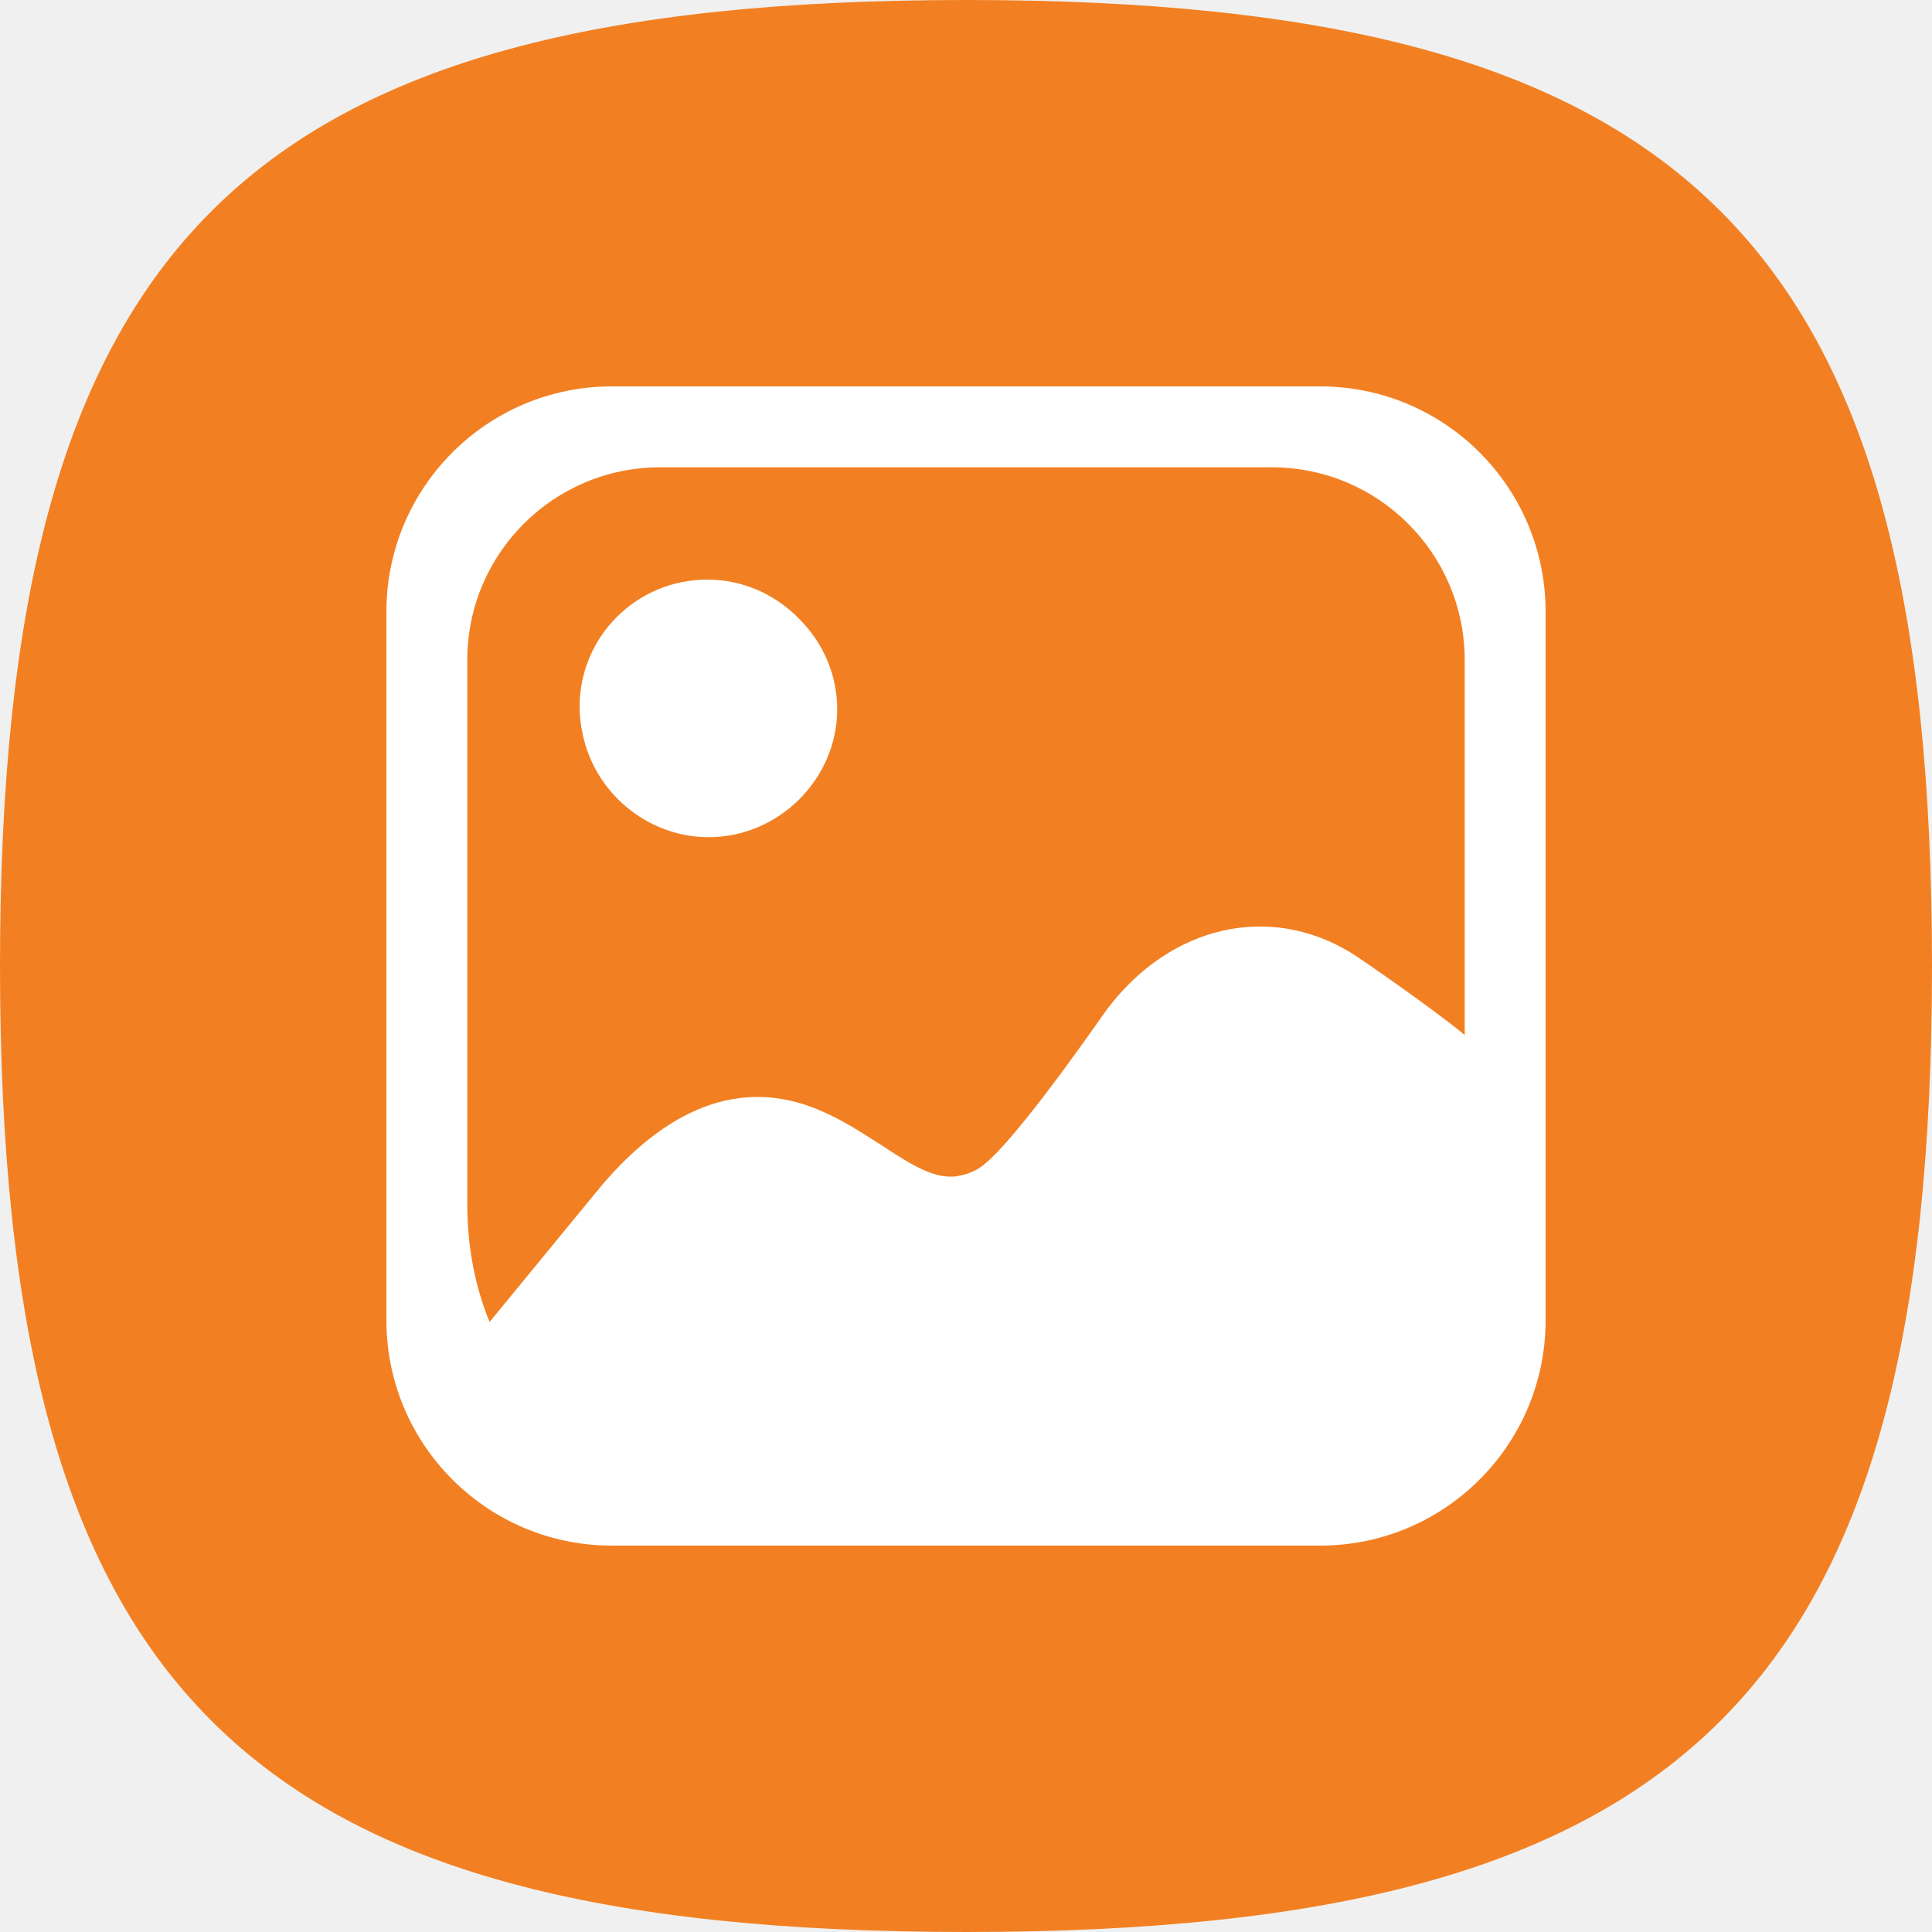
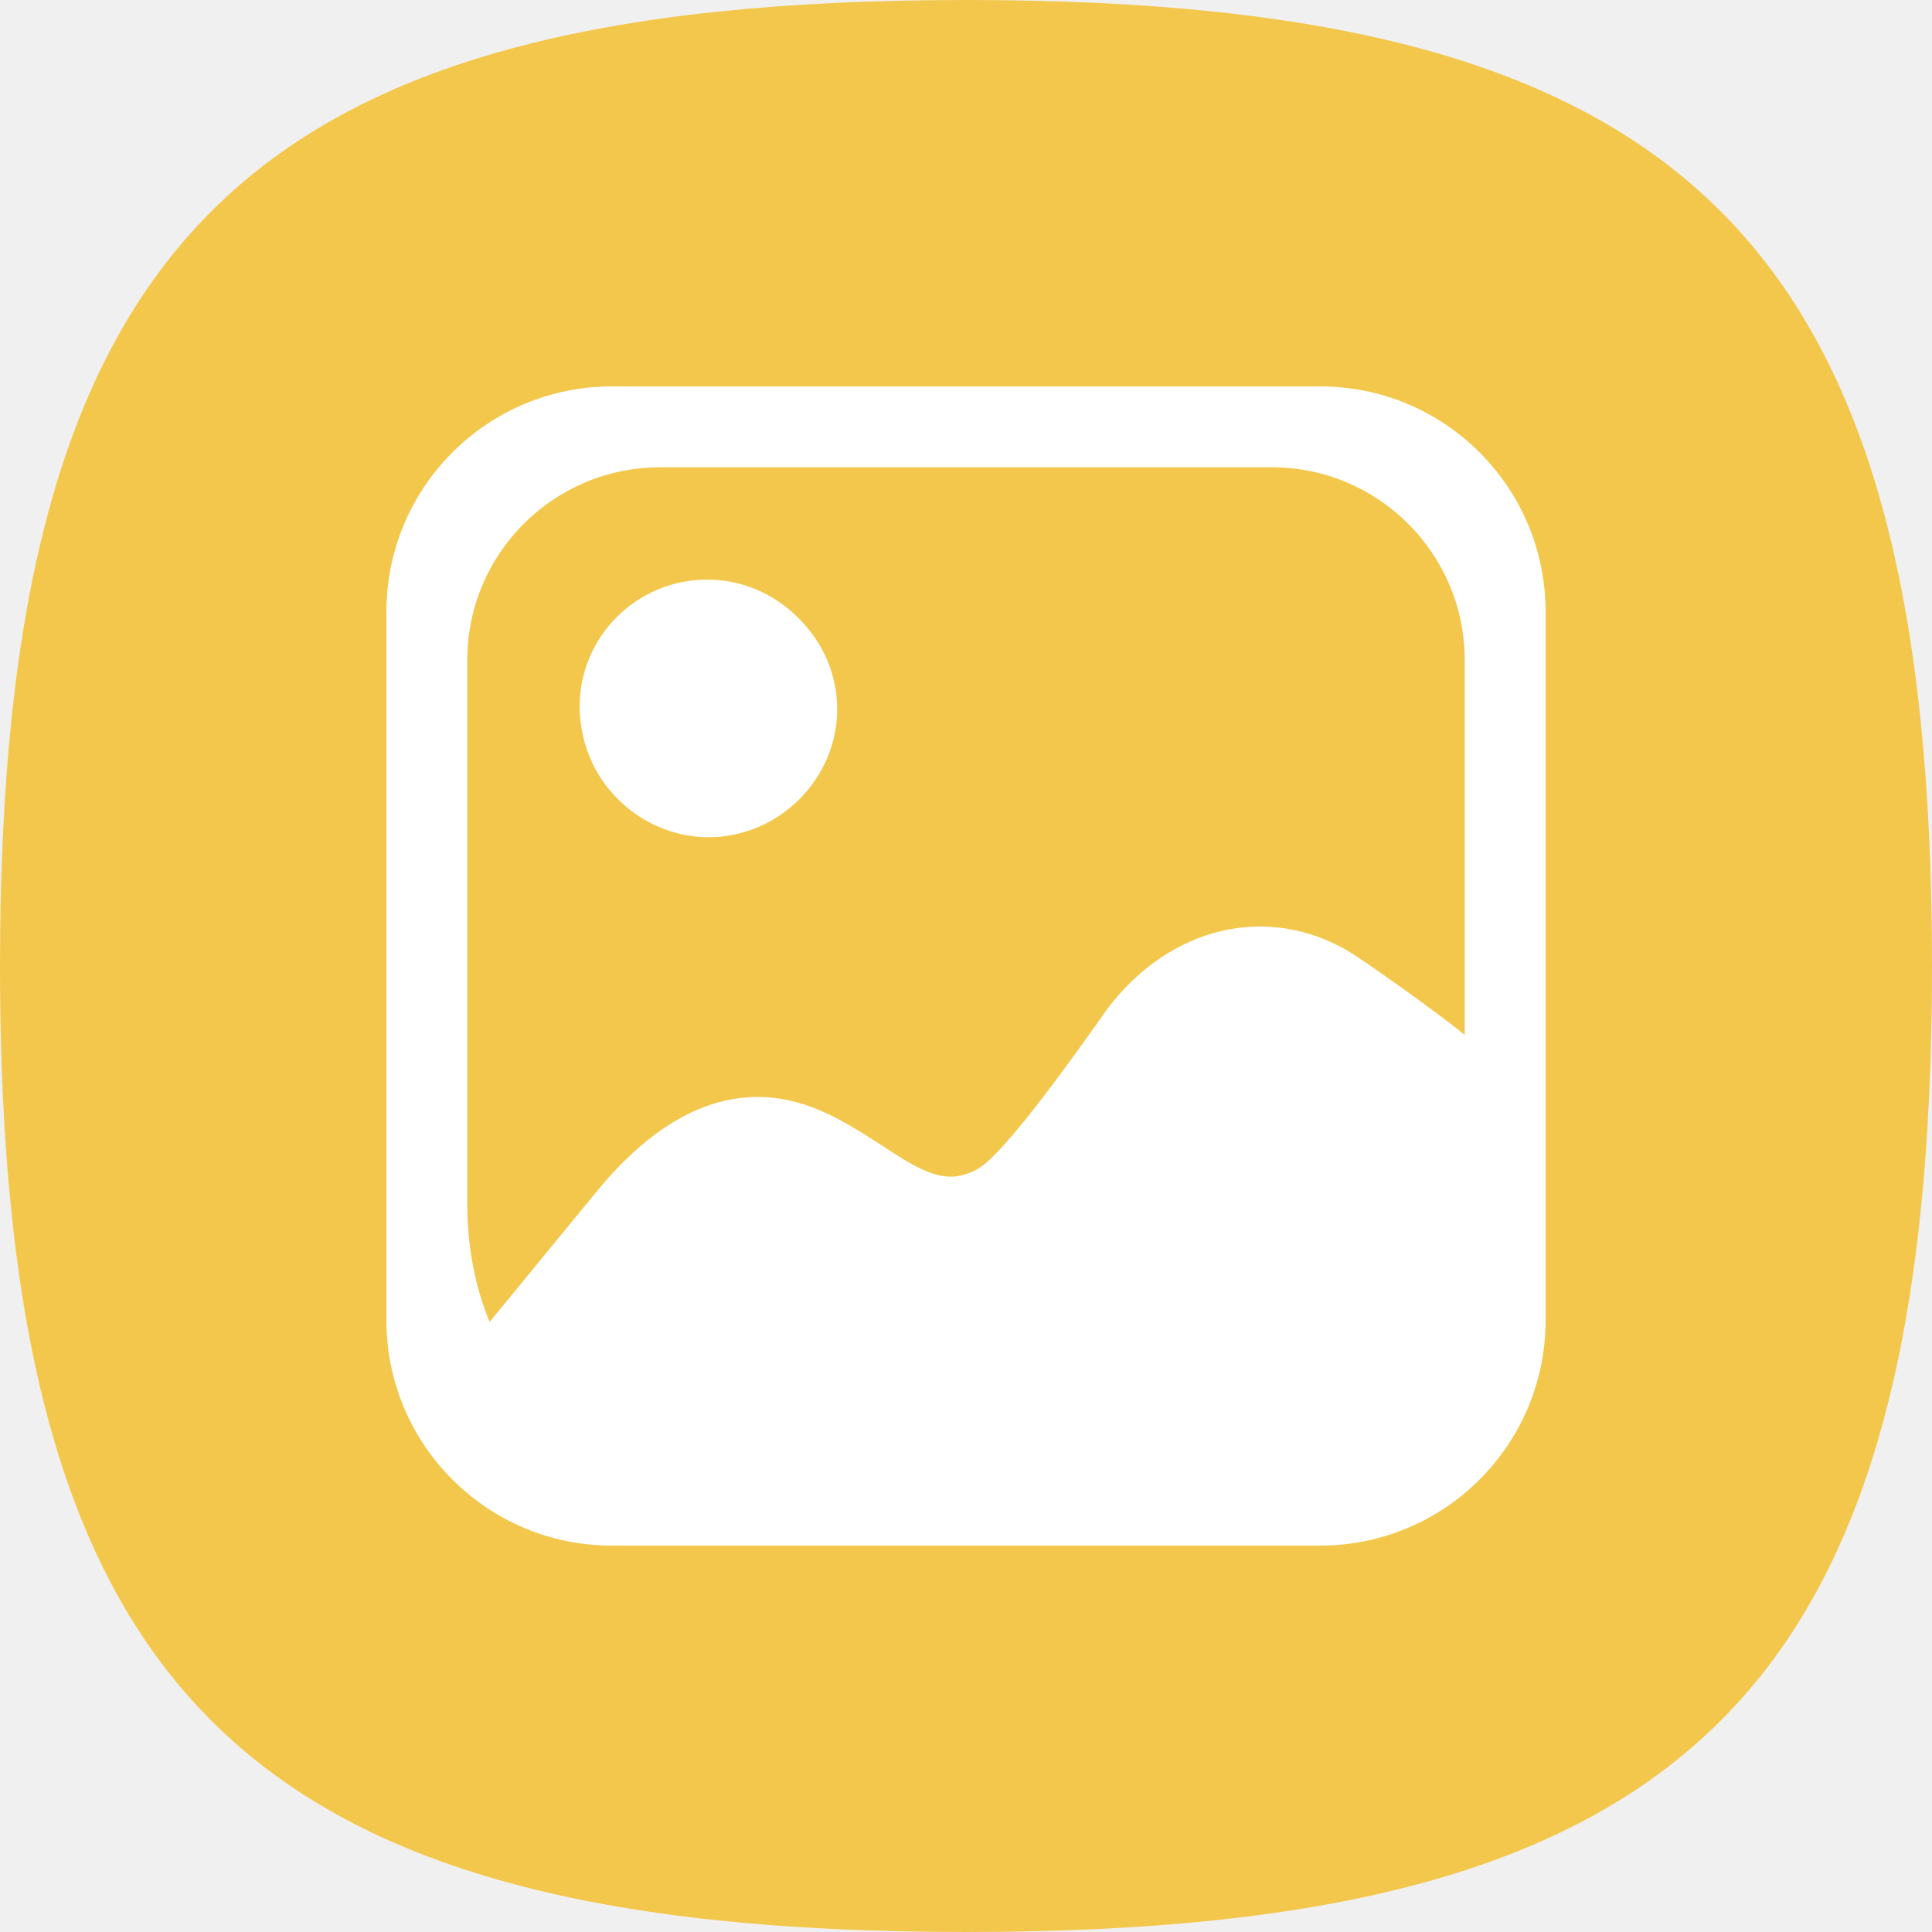
<svg xmlns="http://www.w3.org/2000/svg" width="30" height="30" viewBox="0 0 30 30" fill="none">
-   <path fill-rule="evenodd" clip-rule="evenodd" d="M0 15C0 26.249 3.751 30 15 30C26.249 30 30 26.249 30 15C30 3.751 26.249 0 15 0C3.751 0 0 3.751 0 15Z" fill="#F28022" />
+   <path fill-rule="evenodd" clip-rule="evenodd" d="M0 15C0 26.249 3.751 30 15 30C26.249 30 30 26.249 30 15C30 3.751 26.249 0 15 0C3.751 0 0 3.751 0 15Z" fill="#F3C74C" />
  <path fill-rule="evenodd" clip-rule="evenodd" d="M6 9.5C6 7.567 7.567 6 9.5 6H20.5C22.433 6 24 7.567 24 9.5V20.5C24 22.433 22.433 24 20.5 24H9.5C7.567 24 6 22.433 6 20.5V9.5ZM7.256 11.3L7.256 10.248C7.257 8.594 8.598 7.256 10.252 7.256H19.747C21.401 7.256 22.743 8.594 22.744 10.248C22.744 10.609 22.744 10.994 22.744 11.4V16.072C22.342 15.731 21.13 14.884 20.961 14.784C19.701 14.028 18.189 14.37 17.208 15.648C17.197 15.662 17.164 15.708 17.114 15.779C16.774 16.261 15.639 17.87 15.201 18.14C15.085 18.212 14.962 18.25 14.832 18.268C14.517 18.295 14.214 18.133 13.698 17.789L13.618 17.738L13.618 17.738C13.343 17.562 13.044 17.371 12.708 17.232C11.173 16.59 10.004 17.65 9.382 18.361C9.376 18.366 8.612 19.297 8.087 19.937L8.087 19.937C7.818 20.265 7.612 20.516 7.602 20.527C7.384 19.995 7.256 19.381 7.256 18.692V11.3ZM13 11.012C13 12.096 12.093 13 11.004 13C10.046 13 9.23 12.3 9.047 11.395C9.017 11.259 9 11.119 9 10.975C9 9.883 9.887 9 10.983 9C11.541 9 12.046 9.235 12.409 9.609C12.772 9.97 13 10.468 13 11.012Z" fill="white" />
</svg>
